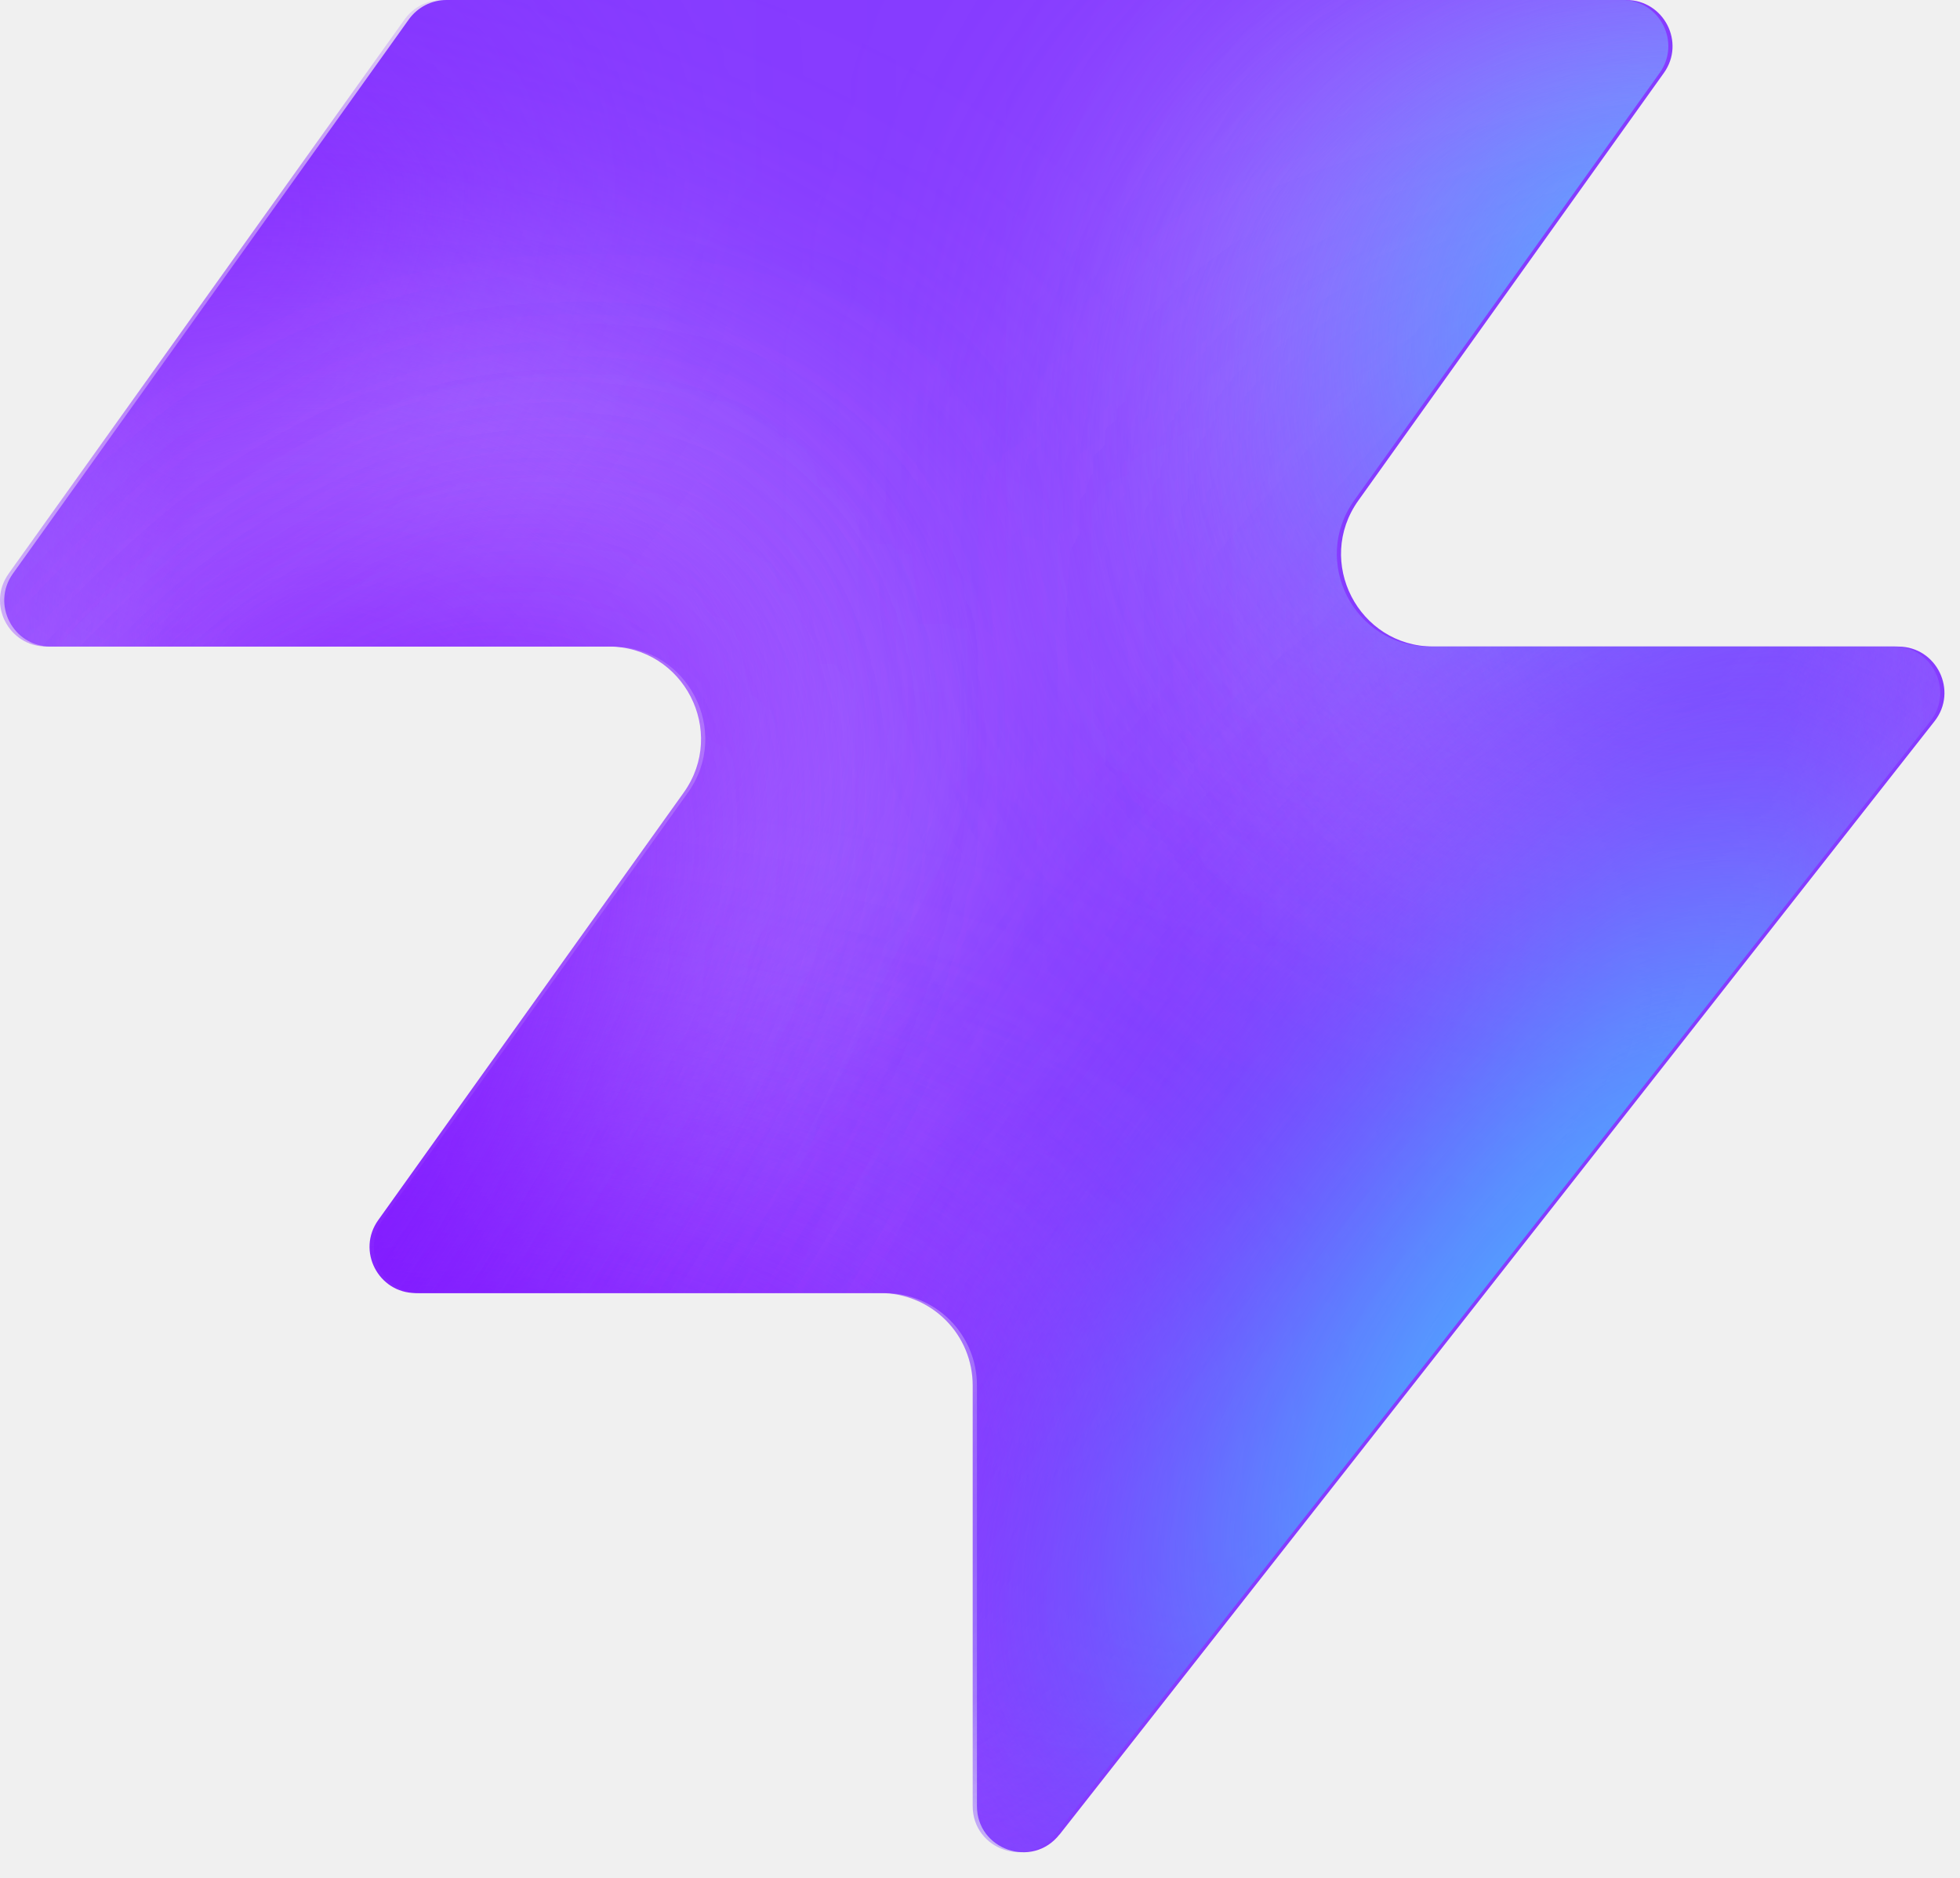
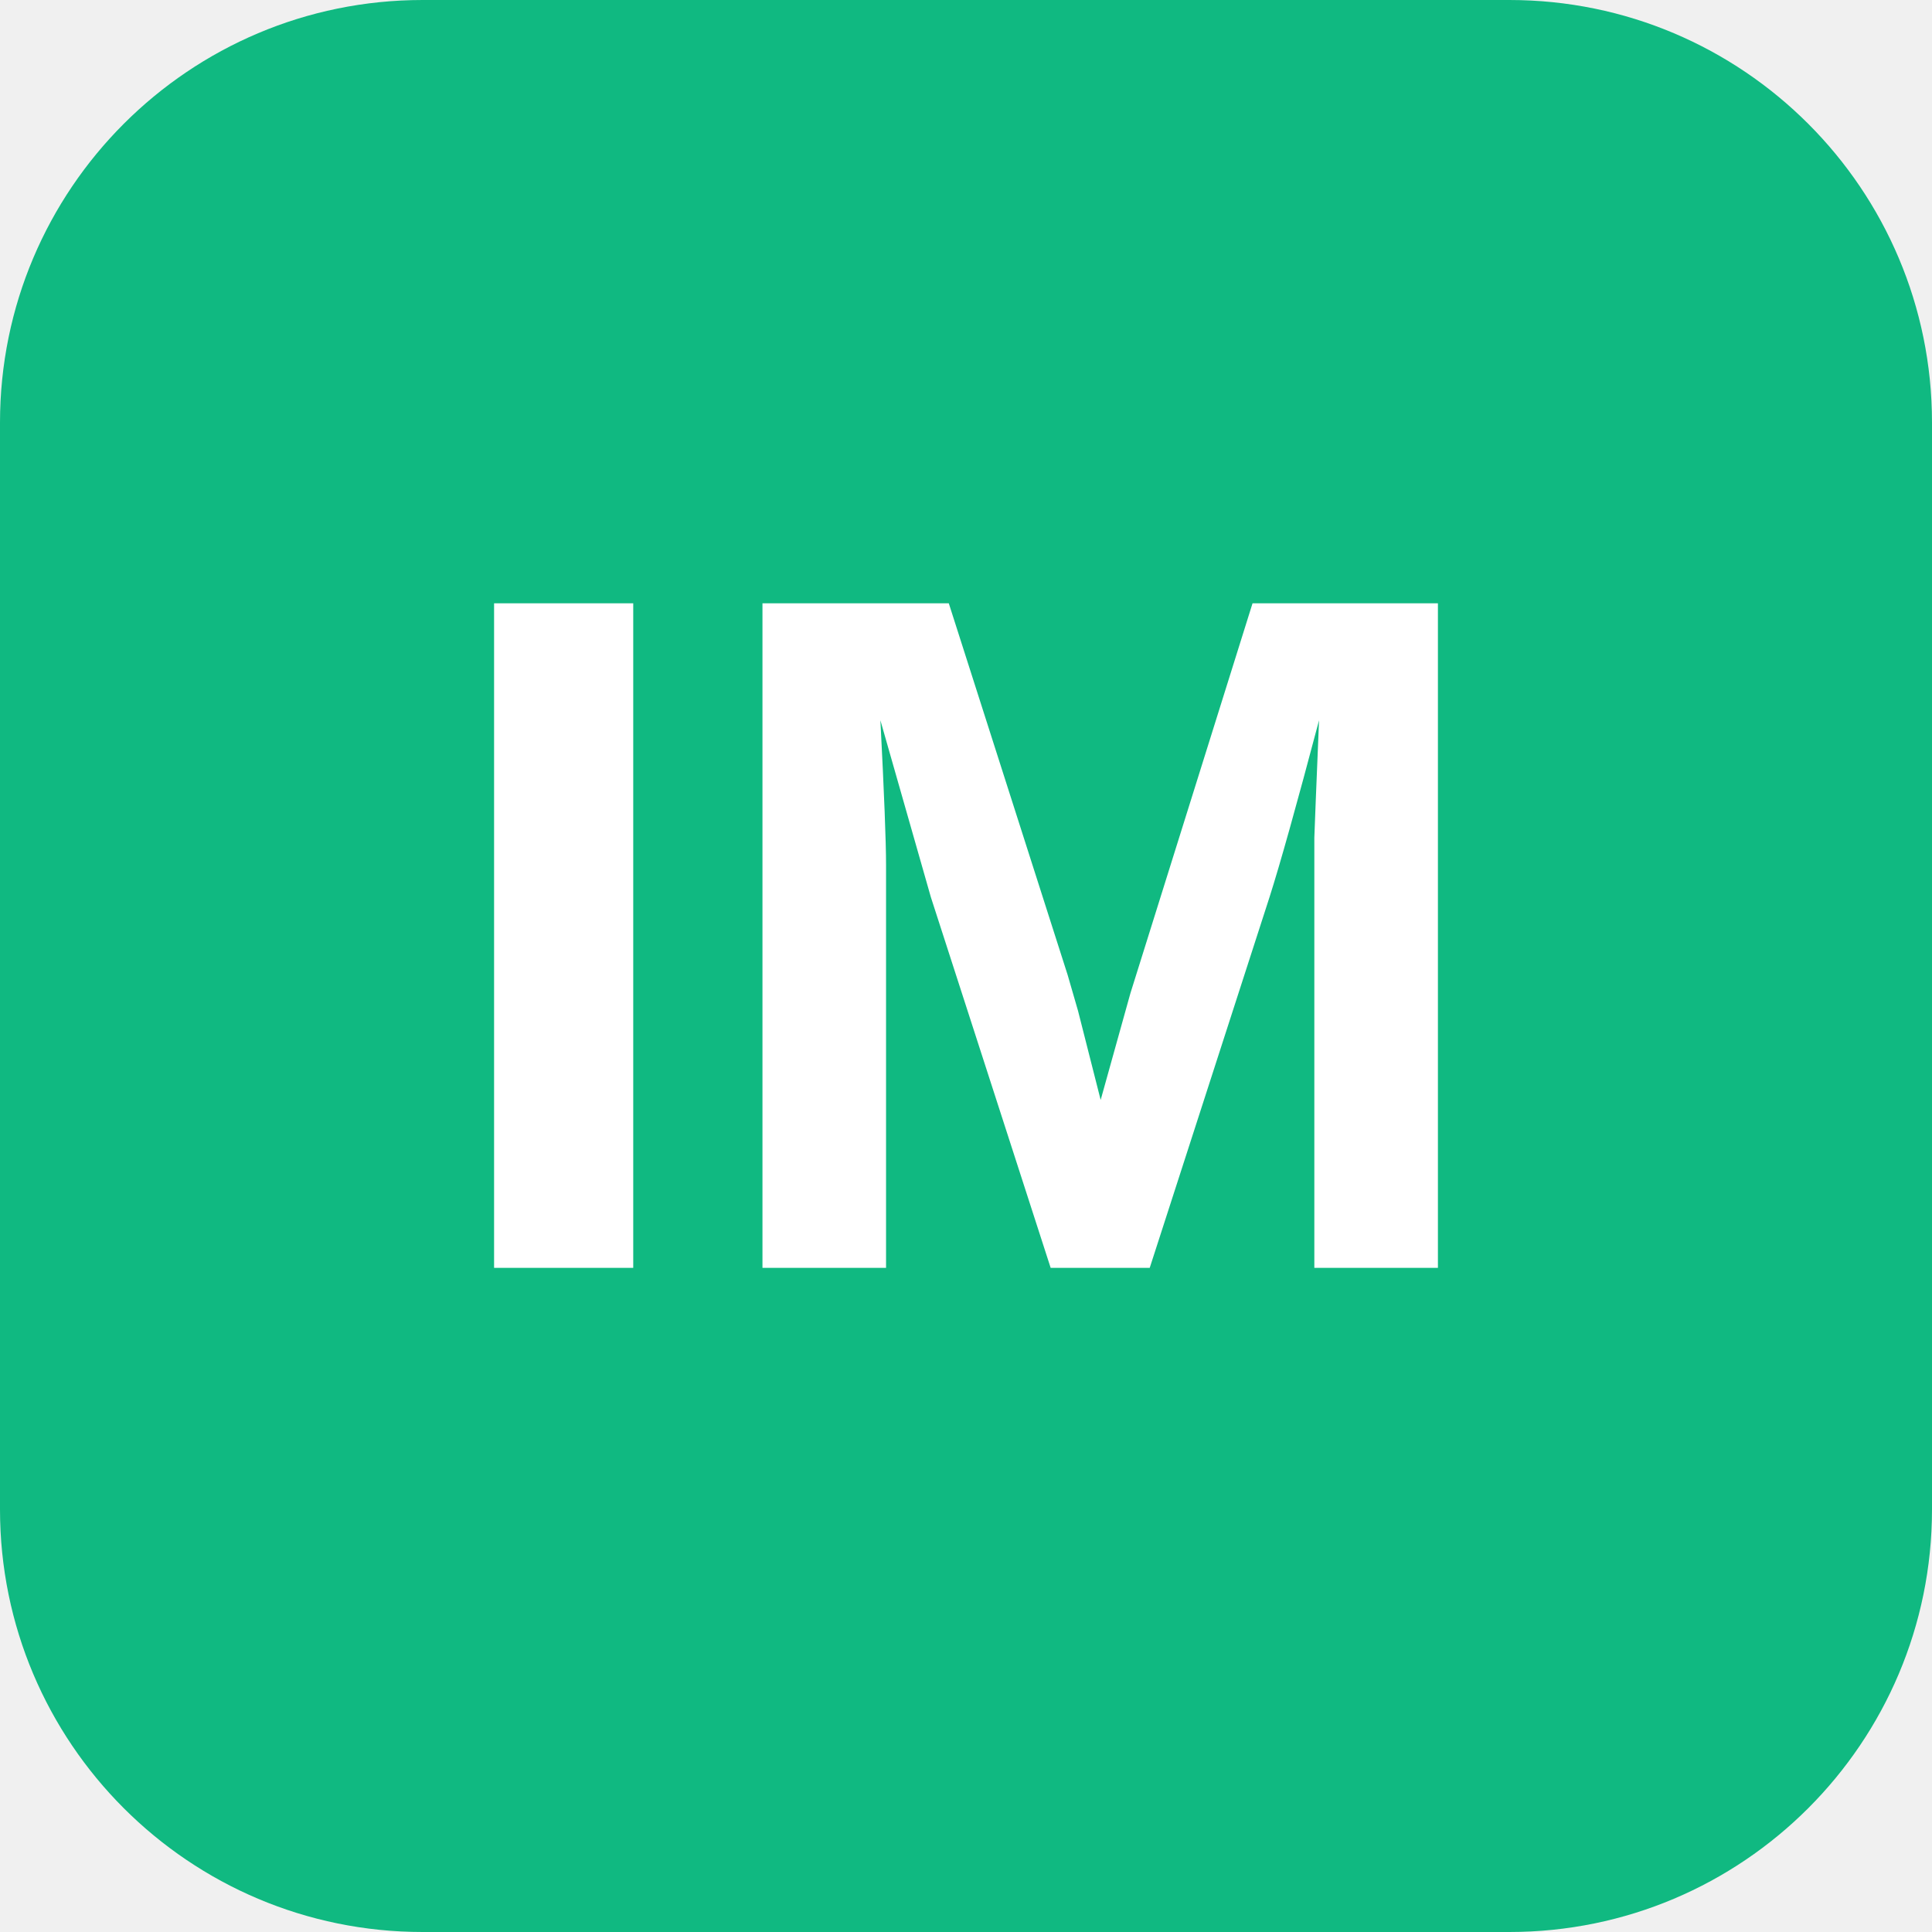
- <svg xmlns="http://www.w3.org/2000/svg" width="48" height="46" fill="none" viewBox="0 0 48 46">
-   <path fill="#863bff" d="M25.946 44.938c-.664.845-2.021.375-2.021-.698V33.937a2.26 2.26 0 0 0-2.262-2.262H10.287c-.92 0-1.456-1.04-.92-1.788l7.48-10.471c1.07-1.497 0-3.578-1.842-3.578H1.237c-.92 0-1.456-1.04-.92-1.788L10.013.474c.214-.297.556-.474.92-.474h28.894c.92 0 1.456 1.04.92 1.788l-7.48 10.471c-1.07 1.498 0 3.579 1.842 3.579h11.377c.943 0 1.473 1.088.89 1.83L25.947 44.94z" style="fill:#863bff;fill:color(display-p3 .525 .23 1);fill-opacity:1" />
-   <mask id="a" width="48" height="46" x="0" y="0" maskUnits="userSpaceOnUse" style="mask-type:alpha">
-     <path fill="#000" d="M25.842 44.938c-.664.844-2.021.375-2.021-.698V33.937a2.26 2.26 0 0 0-2.262-2.262H10.183c-.92 0-1.456-1.04-.92-1.788l7.48-10.471c1.07-1.498 0-3.579-1.842-3.579H1.133c-.92 0-1.456-1.04-.92-1.787L9.91.473c.214-.297.556-.474.92-.474h28.894c.92 0 1.456 1.04.92 1.788l-7.48 10.471c-1.07 1.498 0 3.578 1.842 3.578h11.377c.943 0 1.473 1.088.89 1.832L25.843 44.94z" style="fill:#000;fill-opacity:1" />
-   </mask>
-   <g mask="url(#a)">
-     <g filter="url(#b)">
-       <ellipse cx="5.508" cy="14.704" fill="#ede6ff" rx="5.508" ry="14.704" style="fill:#ede6ff;fill:color(display-p3 .927 .903 1);fill-opacity:1" transform="matrix(.00324 1 1 -.00324 -4.47 31.516)" />
-     </g>
-     <g filter="url(#c)">
-       <ellipse cx="10.399" cy="29.851" fill="#ede6ff" rx="10.399" ry="29.851" style="fill:#ede6ff;fill:color(display-p3 .927 .903 1);fill-opacity:1" transform="matrix(.00324 1 1 -.00324 -39.328 7.883)" />
-     </g>
-     <g filter="url(#d)">
-       <ellipse cx="5.508" cy="30.487" fill="#7e14ff" rx="5.508" ry="30.487" style="fill:#7e14ff;fill:color(display-p3 .492 .077 1);fill-opacity:1" transform="rotate(89.814 -25.913 -14.639)scale(1 -1)" />
-     </g>
-     <g filter="url(#e)">
-       <ellipse cx="5.508" cy="30.599" fill="#7e14ff" rx="5.508" ry="30.599" style="fill:#7e14ff;fill:color(display-p3 .492 .077 1);fill-opacity:1" transform="rotate(89.814 -32.644 -3.334)scale(1 -1)" />
-     </g>
-     <g filter="url(#f)">
-       <ellipse cx="5.508" cy="30.599" fill="#7e14ff" rx="5.508" ry="30.599" style="fill:#7e14ff;fill:color(display-p3 .492 .077 1);fill-opacity:1" transform="matrix(.00324 1 1 -.00324 -34.34 30.47)" />
-     </g>
-     <g filter="url(#g)">
-       <ellipse cx="14.072" cy="22.078" fill="#ede6ff" rx="14.072" ry="22.078" style="fill:#ede6ff;fill:color(display-p3 .927 .903 1);fill-opacity:1" transform="rotate(93.35 24.506 48.493)scale(-1 1)" />
-     </g>
-     <g filter="url(#h)">
-       <ellipse cx="3.47" cy="21.501" fill="#7e14ff" rx="3.47" ry="21.501" style="fill:#7e14ff;fill:color(display-p3 .492 .077 1);fill-opacity:1" transform="rotate(89.009 28.708 47.59)scale(-1 1)" />
-     </g>
-     <g filter="url(#i)">
-       <ellipse cx="3.47" cy="21.501" fill="#7e14ff" rx="3.47" ry="21.501" style="fill:#7e14ff;fill:color(display-p3 .492 .077 1);fill-opacity:1" transform="rotate(89.009 28.708 47.59)scale(-1 1)" />
-     </g>
-     <g filter="url(#j)">
-       <ellipse cx=".387" cy="8.972" fill="#7e14ff" rx="4.407" ry="29.108" style="fill:#7e14ff;fill:color(display-p3 .492 .077 1);fill-opacity:1" transform="rotate(39.51 .387 8.972)" />
-     </g>
-     <g filter="url(#k)">
-       <ellipse cx="47.523" cy="-6.092" fill="#7e14ff" rx="4.407" ry="29.108" style="fill:#7e14ff;fill:color(display-p3 .492 .077 1);fill-opacity:1" transform="rotate(37.892 47.523 -6.092)" />
-     </g>
-     <g filter="url(#l)">
-       <ellipse cx="41.412" cy="6.333" fill="#47bfff" rx="5.971" ry="9.665" style="fill:#47bfff;fill:color(display-p3 .28 .748 1);fill-opacity:1" transform="rotate(37.892 41.412 6.333)" />
-     </g>
-     <g filter="url(#m)">
-       <ellipse cx="-1.879" cy="38.332" fill="#7e14ff" rx="4.407" ry="29.108" style="fill:#7e14ff;fill:color(display-p3 .492 .077 1);fill-opacity:1" transform="rotate(37.892 -1.88 38.332)" />
-     </g>
-     <g filter="url(#n)">
-       <ellipse cx="-1.879" cy="38.332" fill="#7e14ff" rx="4.407" ry="29.108" style="fill:#7e14ff;fill:color(display-p3 .492 .077 1);fill-opacity:1" transform="rotate(37.892 -1.88 38.332)" />
-     </g>
-     <g filter="url(#o)">
-       <ellipse cx="35.651" cy="29.907" fill="#7e14ff" rx="4.407" ry="29.108" style="fill:#7e14ff;fill:color(display-p3 .492 .077 1);fill-opacity:1" transform="rotate(37.892 35.651 29.907)" />
-     </g>
-     <g filter="url(#p)">
-       <ellipse cx="38.418" cy="32.4" fill="#47bfff" rx="5.971" ry="15.297" style="fill:#47bfff;fill:color(display-p3 .28 .748 1);fill-opacity:1" transform="rotate(37.892 38.418 32.4)" />
-     </g>
-   </g>
-   <defs>
-     <filter id="b" width="60.045" height="41.654" x="-19.77" y="16.149" color-interpolation-filters="sRGB" filterUnits="userSpaceOnUse">
-       <feFlood flood-opacity="0" result="BackgroundImageFix" />
-       <feBlend in="SourceGraphic" in2="BackgroundImageFix" result="shape" />
-       <feGaussianBlur result="effect1_foregroundBlur_2002_17158" stdDeviation="7.659" />
-     </filter>
-     <filter id="c" width="90.34" height="51.437" x="-54.613" y="-7.533" color-interpolation-filters="sRGB" filterUnits="userSpaceOnUse">
-       <feFlood flood-opacity="0" result="BackgroundImageFix" />
-       <feBlend in="SourceGraphic" in2="BackgroundImageFix" result="shape" />
-       <feGaussianBlur result="effect1_foregroundBlur_2002_17158" stdDeviation="7.659" />
-     </filter>
-     <filter id="d" width="79.355" height="29.4" x="-49.64" y="2.03" color-interpolation-filters="sRGB" filterUnits="userSpaceOnUse">
-       <feFlood flood-opacity="0" result="BackgroundImageFix" />
-       <feBlend in="SourceGraphic" in2="BackgroundImageFix" result="shape" />
-       <feGaussianBlur result="effect1_foregroundBlur_2002_17158" stdDeviation="4.596" />
-     </filter>
-     <filter id="e" width="79.579" height="29.4" x="-45.045" y="20.029" color-interpolation-filters="sRGB" filterUnits="userSpaceOnUse">
-       <feFlood flood-opacity="0" result="BackgroundImageFix" />
-       <feBlend in="SourceGraphic" in2="BackgroundImageFix" result="shape" />
-       <feGaussianBlur result="effect1_foregroundBlur_2002_17158" stdDeviation="4.596" />
-     </filter>
-     <filter id="f" width="79.579" height="29.4" x="-43.513" y="21.178" color-interpolation-filters="sRGB" filterUnits="userSpaceOnUse">
-       <feFlood flood-opacity="0" result="BackgroundImageFix" />
-       <feBlend in="SourceGraphic" in2="BackgroundImageFix" result="shape" />
-       <feGaussianBlur result="effect1_foregroundBlur_2002_17158" stdDeviation="4.596" />
-     </filter>
-     <filter id="g" width="74.749" height="58.852" x="15.756" y="-17.901" color-interpolation-filters="sRGB" filterUnits="userSpaceOnUse">
-       <feFlood flood-opacity="0" result="BackgroundImageFix" />
-       <feBlend in="SourceGraphic" in2="BackgroundImageFix" result="shape" />
-       <feGaussianBlur result="effect1_foregroundBlur_2002_17158" stdDeviation="7.659" />
-     </filter>
-     <filter id="h" width="61.377" height="25.362" x="23.548" y="2.284" color-interpolation-filters="sRGB" filterUnits="userSpaceOnUse">
-       <feFlood flood-opacity="0" result="BackgroundImageFix" />
-       <feBlend in="SourceGraphic" in2="BackgroundImageFix" result="shape" />
-       <feGaussianBlur result="effect1_foregroundBlur_2002_17158" stdDeviation="4.596" />
-     </filter>
-     <filter id="i" width="61.377" height="25.362" x="23.548" y="2.284" color-interpolation-filters="sRGB" filterUnits="userSpaceOnUse">
-       <feFlood flood-opacity="0" result="BackgroundImageFix" />
-       <feBlend in="SourceGraphic" in2="BackgroundImageFix" result="shape" />
-       <feGaussianBlur result="effect1_foregroundBlur_2002_17158" stdDeviation="4.596" />
-     </filter>
-     <filter id="j" width="56.045" height="63.649" x="-27.636" y="-22.853" color-interpolation-filters="sRGB" filterUnits="userSpaceOnUse">
-       <feFlood flood-opacity="0" result="BackgroundImageFix" />
-       <feBlend in="SourceGraphic" in2="BackgroundImageFix" result="shape" />
-       <feGaussianBlur result="effect1_foregroundBlur_2002_17158" stdDeviation="4.596" />
-     </filter>
-     <filter id="k" width="54.814" height="64.646" x="20.116" y="-38.415" color-interpolation-filters="sRGB" filterUnits="userSpaceOnUse">
-       <feFlood flood-opacity="0" result="BackgroundImageFix" />
-       <feBlend in="SourceGraphic" in2="BackgroundImageFix" result="shape" />
-       <feGaussianBlur result="effect1_foregroundBlur_2002_17158" stdDeviation="4.596" />
-     </filter>
-     <filter id="l" width="33.541" height="35.313" x="24.641" y="-11.323" color-interpolation-filters="sRGB" filterUnits="userSpaceOnUse">
-       <feFlood flood-opacity="0" result="BackgroundImageFix" />
-       <feBlend in="SourceGraphic" in2="BackgroundImageFix" result="shape" />
-       <feGaussianBlur result="effect1_foregroundBlur_2002_17158" stdDeviation="4.596" />
-     </filter>
-     <filter id="m" width="54.814" height="64.646" x="-29.286" y="6.009" color-interpolation-filters="sRGB" filterUnits="userSpaceOnUse">
-       <feFlood flood-opacity="0" result="BackgroundImageFix" />
-       <feBlend in="SourceGraphic" in2="BackgroundImageFix" result="shape" />
-       <feGaussianBlur result="effect1_foregroundBlur_2002_17158" stdDeviation="4.596" />
-     </filter>
-     <filter id="n" width="54.814" height="64.646" x="-29.286" y="6.009" color-interpolation-filters="sRGB" filterUnits="userSpaceOnUse">
-       <feFlood flood-opacity="0" result="BackgroundImageFix" />
-       <feBlend in="SourceGraphic" in2="BackgroundImageFix" result="shape" />
-       <feGaussianBlur result="effect1_foregroundBlur_2002_17158" stdDeviation="4.596" />
-     </filter>
-     <filter id="o" width="54.814" height="64.646" x="8.244" y="-2.416" color-interpolation-filters="sRGB" filterUnits="userSpaceOnUse">
-       <feFlood flood-opacity="0" result="BackgroundImageFix" />
-       <feBlend in="SourceGraphic" in2="BackgroundImageFix" result="shape" />
-       <feGaussianBlur result="effect1_foregroundBlur_2002_17158" stdDeviation="4.596" />
-     </filter>
-     <filter id="p" width="39.409" height="43.623" x="18.713" y="10.588" color-interpolation-filters="sRGB" filterUnits="userSpaceOnUse">
-       <feFlood flood-opacity="0" result="BackgroundImageFix" />
-       <feBlend in="SourceGraphic" in2="BackgroundImageFix" result="shape" />
-       <feGaussianBlur result="effect1_foregroundBlur_2002_17158" stdDeviation="4.596" />
-     </filter>
-   </defs>
+ <svg xmlns="http://www.w3.org/2000/svg" viewBox="0 0 64 64">
+   <rect width="64" height="64" rx="14" fill="#10b981" />
+   <text x="32" y="42" text-anchor="middle" font-family="Arial, sans-serif" font-size="32" font-weight="700" fill="white">
+     IM
+   </text>
</svg>
